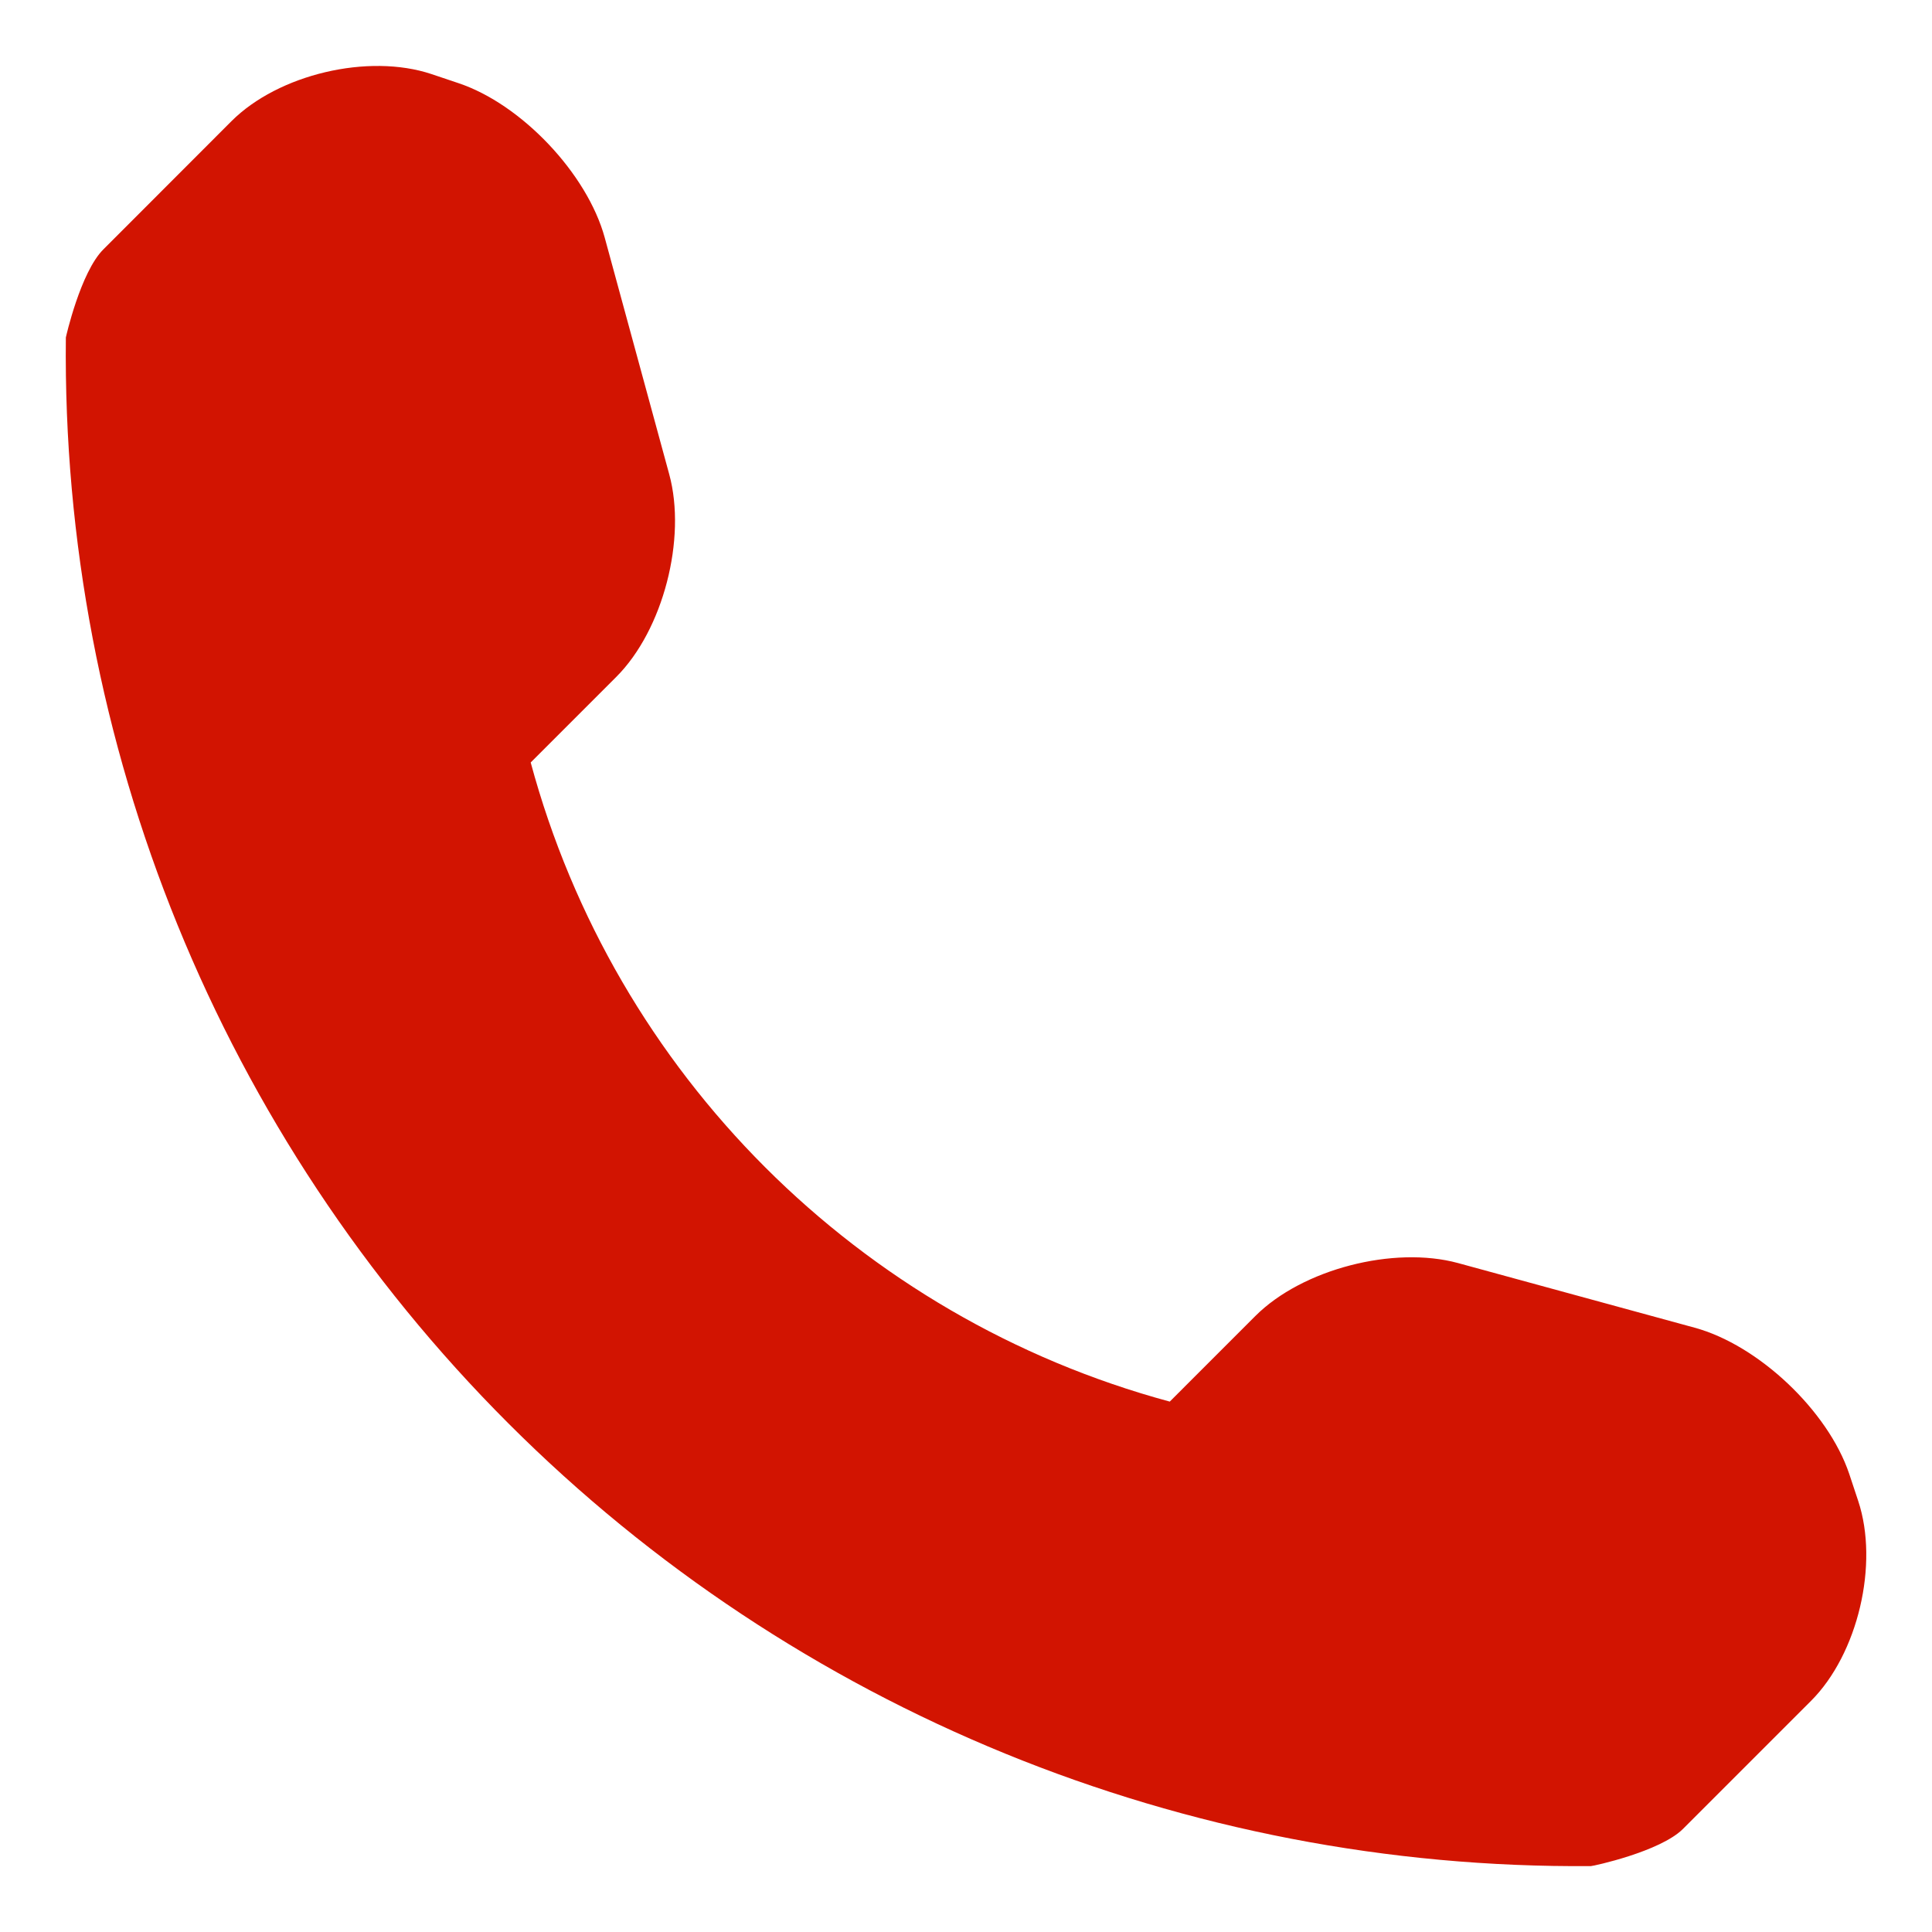
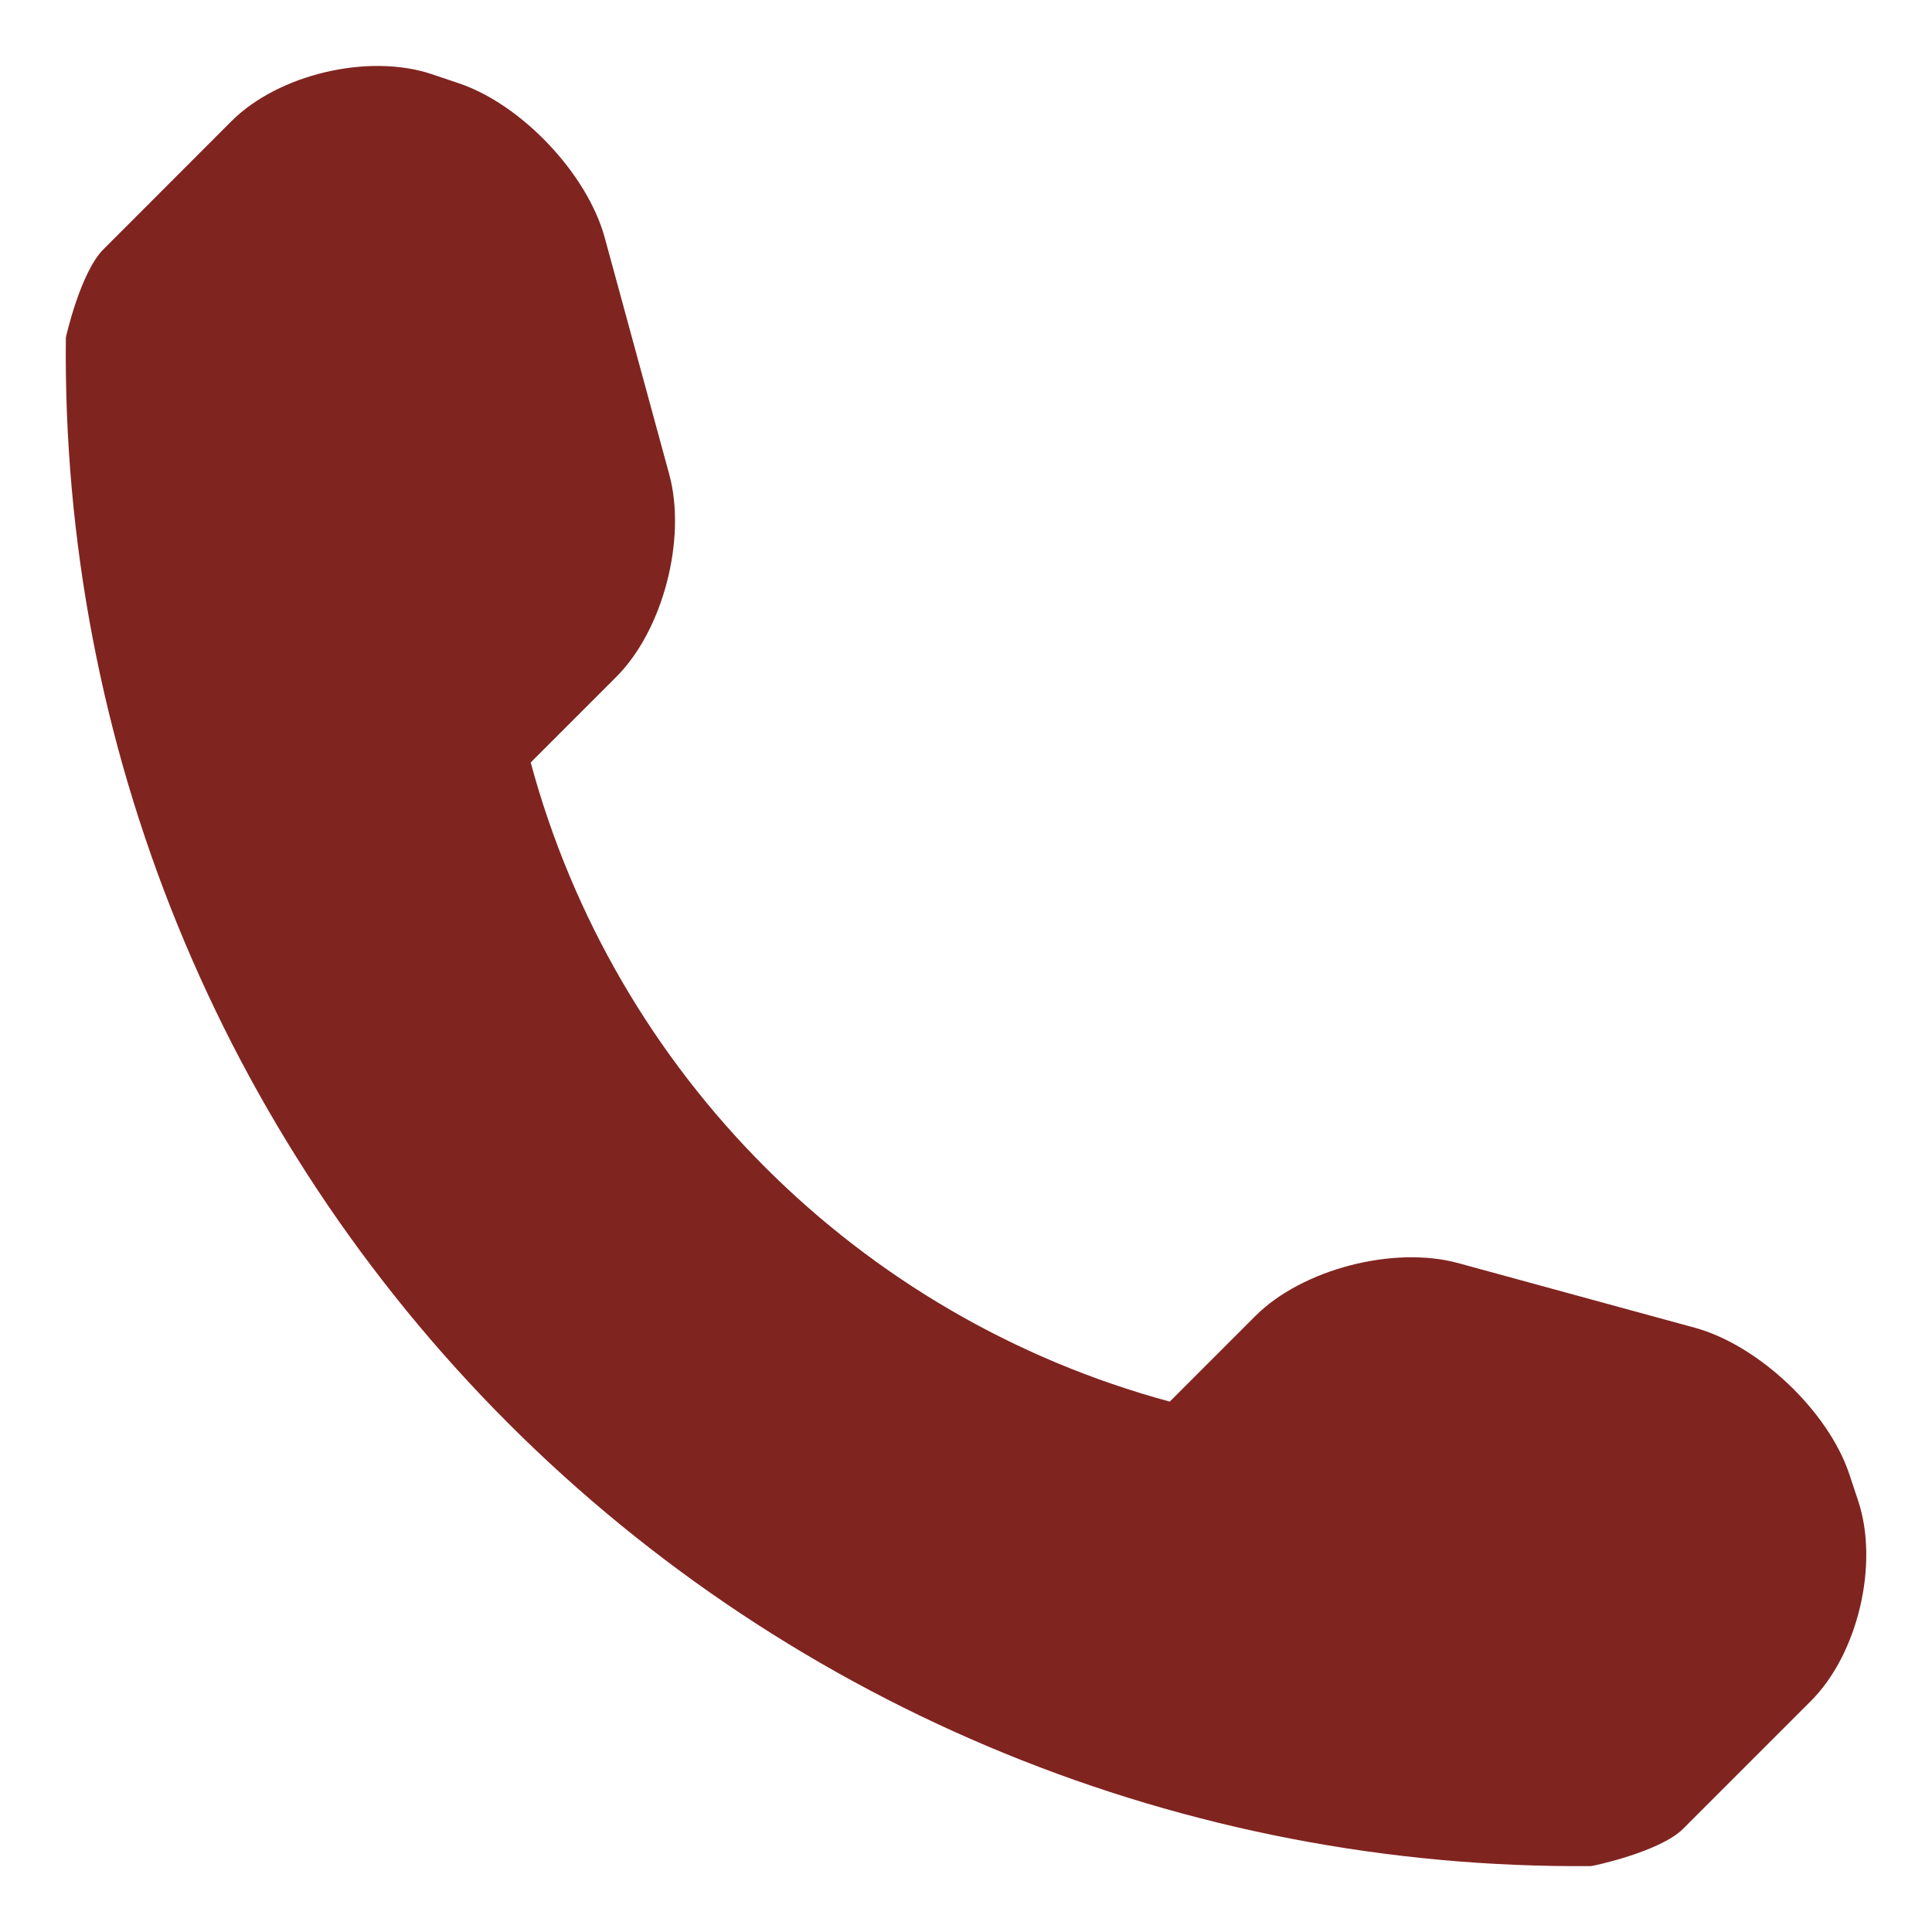
<svg xmlns="http://www.w3.org/2000/svg" version="1.1" id="Layer_1" x="0px" y="0px" width="512px" height="512px" viewBox="0 0 512 512" enable-background="new 0 0 512 512" xml:space="preserve">
-   <path fill="#d21401" d=" M492.438,397.75l-2.375-7.156c-5.625-16.719-24.063-34.156-41-38.75l-62.688-17.125c-17-4.625-41.25,1.594-53.688,14.031  L310,371.438c-82.453-22.281-147.109-86.938-169.359-169.375l22.688-22.688c12.438-12.438,18.656-36.656,14.031-53.656L160.266,63  c-4.625-16.969-22.094-35.406-38.781-40.969l-7.156-2.406c-16.719-5.563-40.563,0.063-53,12.5L27.391,66.094  c-6.063,6.031-9.938,23.281-9.938,23.344C16.266,197.188,58.516,301,134.734,377.219c76.031,76.031,179.453,118.219,286.891,117.313  c0.563,0,18.313-3.813,24.375-9.844l33.938-33.938C492.375,438.313,498,414.469,492.438,397.75z" />
+   <path fill="#802420" d=" M492.438,397.75l-2.375-7.156c-5.625-16.719-24.063-34.156-41-38.75l-62.688-17.125c-17-4.625-41.25,1.594-53.688,14.031  L310,371.438c-82.453-22.281-147.109-86.938-169.359-169.375l22.688-22.688c12.438-12.438,18.656-36.656,14.031-53.656L160.266,63  c-4.625-16.969-22.094-35.406-38.781-40.969l-7.156-2.406c-16.719-5.563-40.563,0.063-53,12.5L27.391,66.094  c-6.063,6.031-9.938,23.281-9.938,23.344C16.266,197.188,58.516,301,134.734,377.219c76.031,76.031,179.453,118.219,286.891,117.313  c0.563,0,18.313-3.813,24.375-9.844l33.938-33.938C492.375,438.313,498,414.469,492.438,397.75z" />
</svg>
